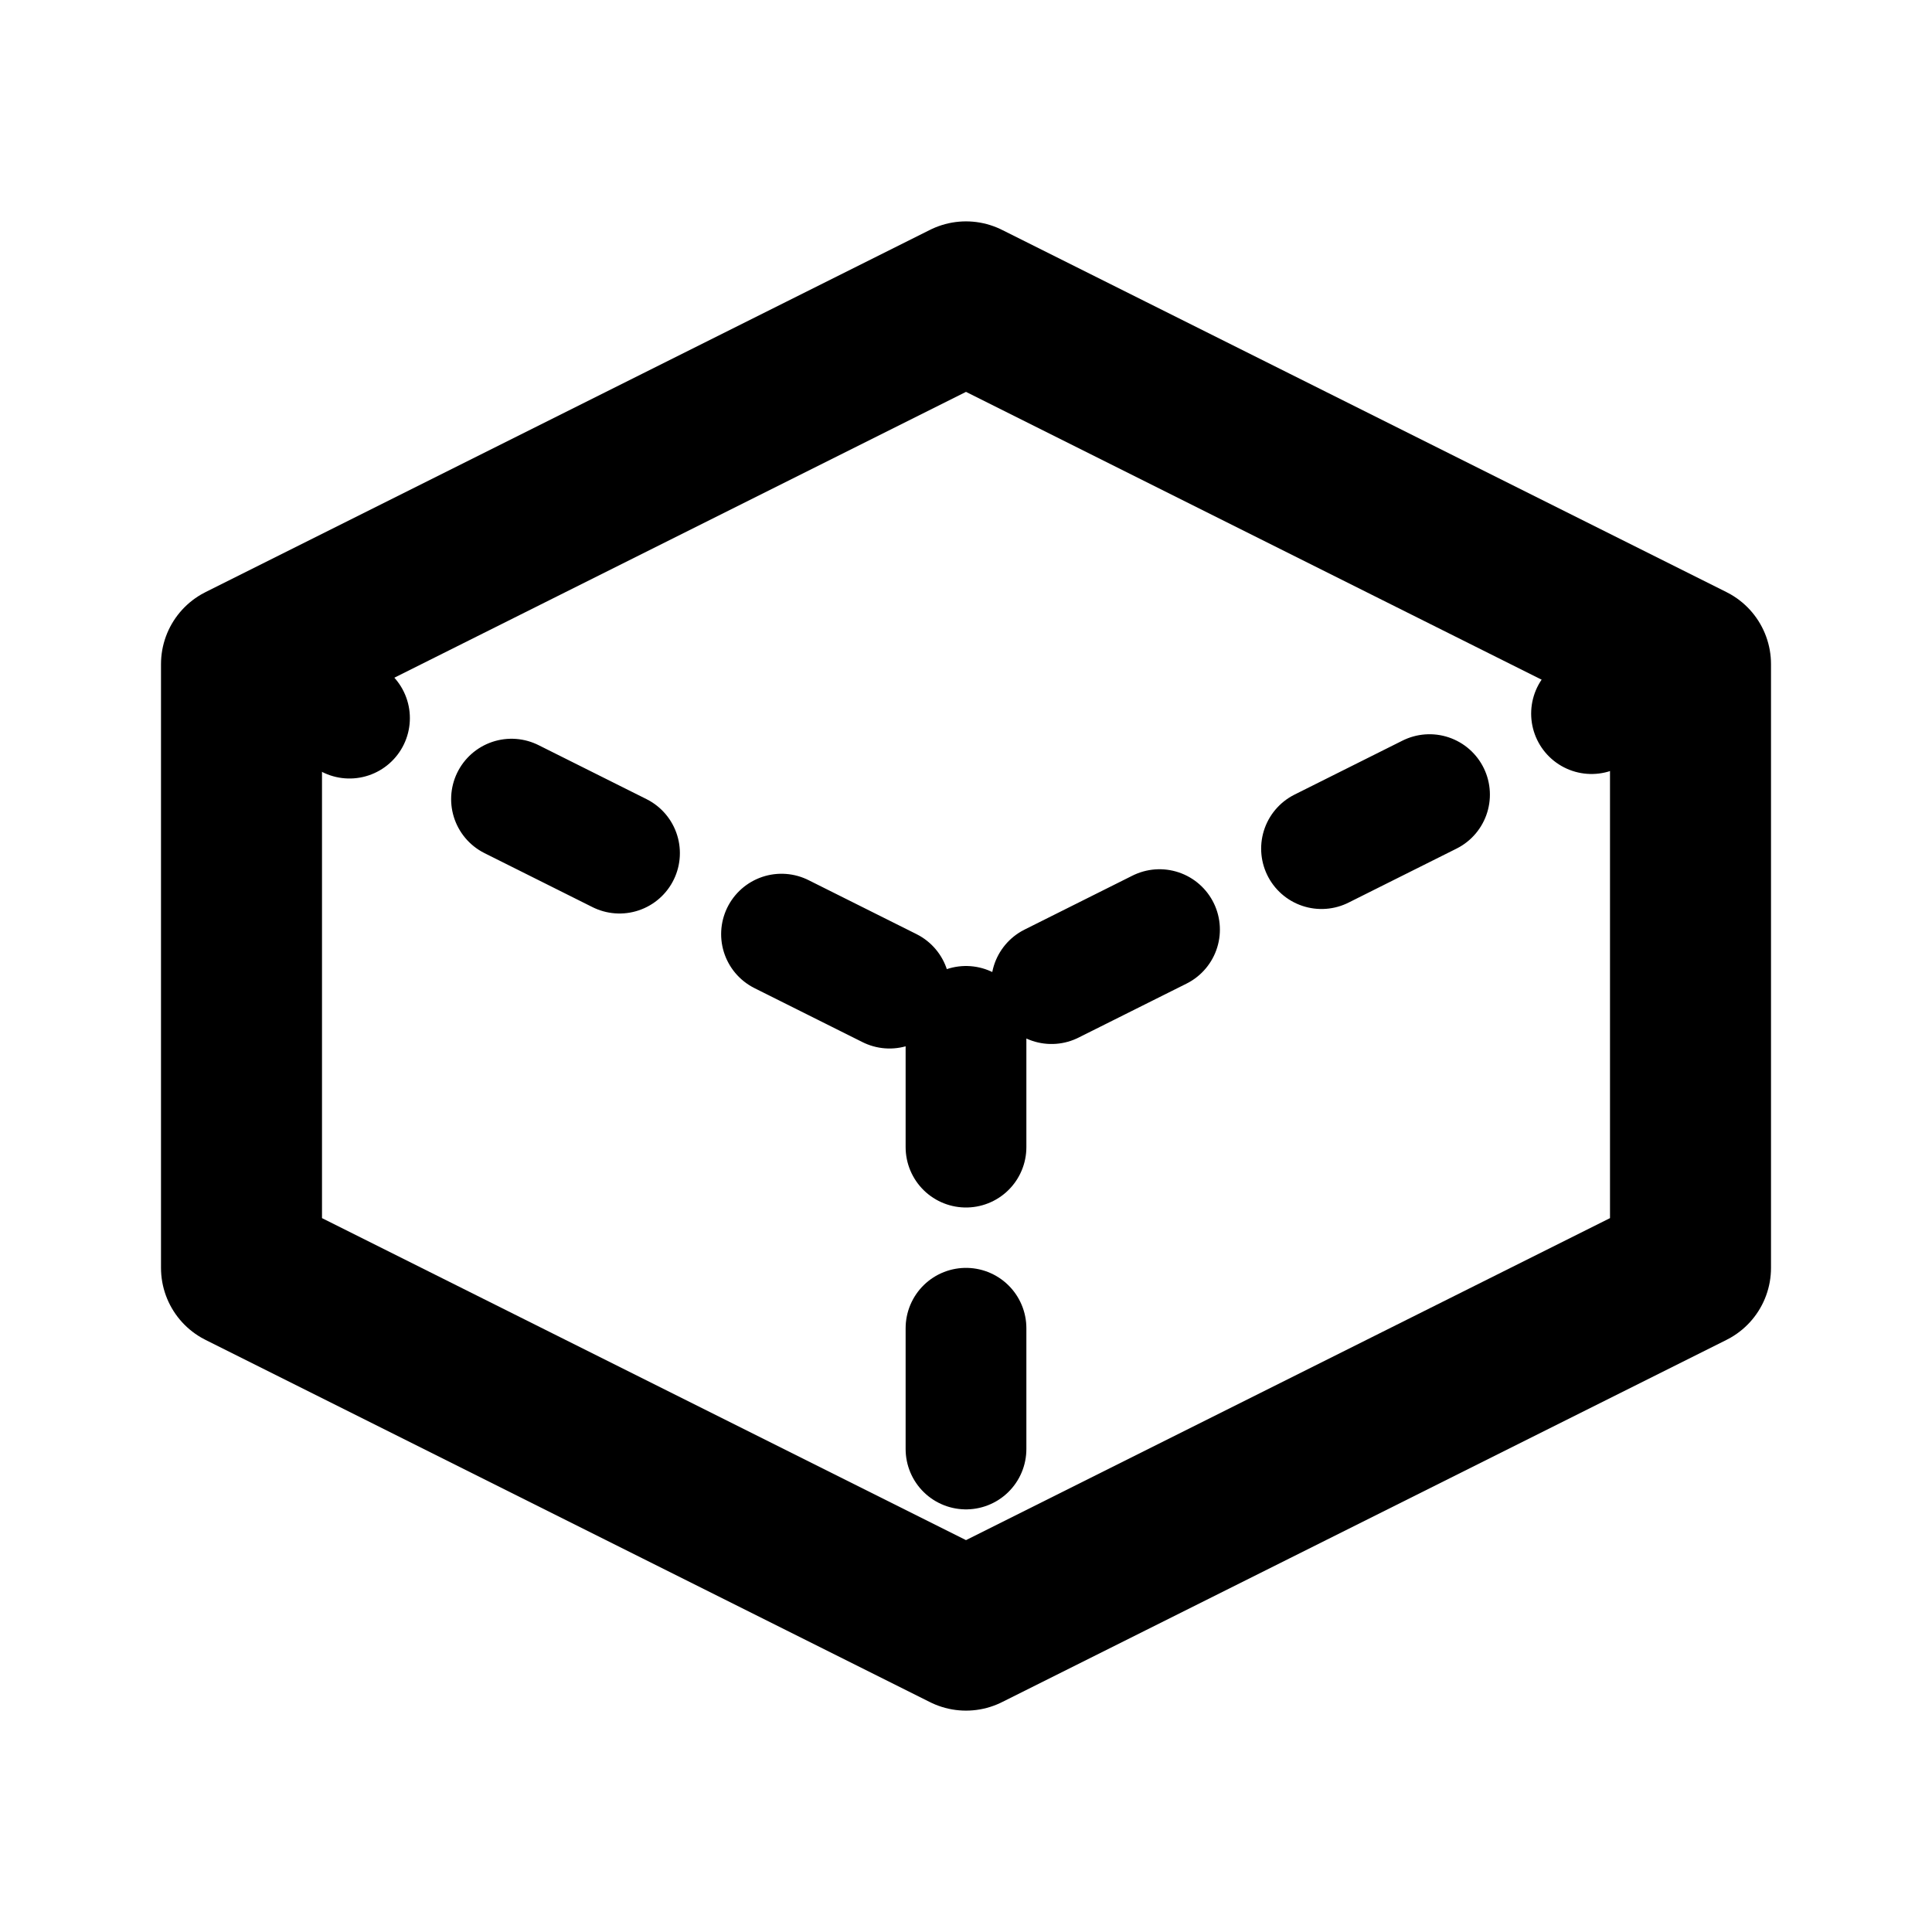
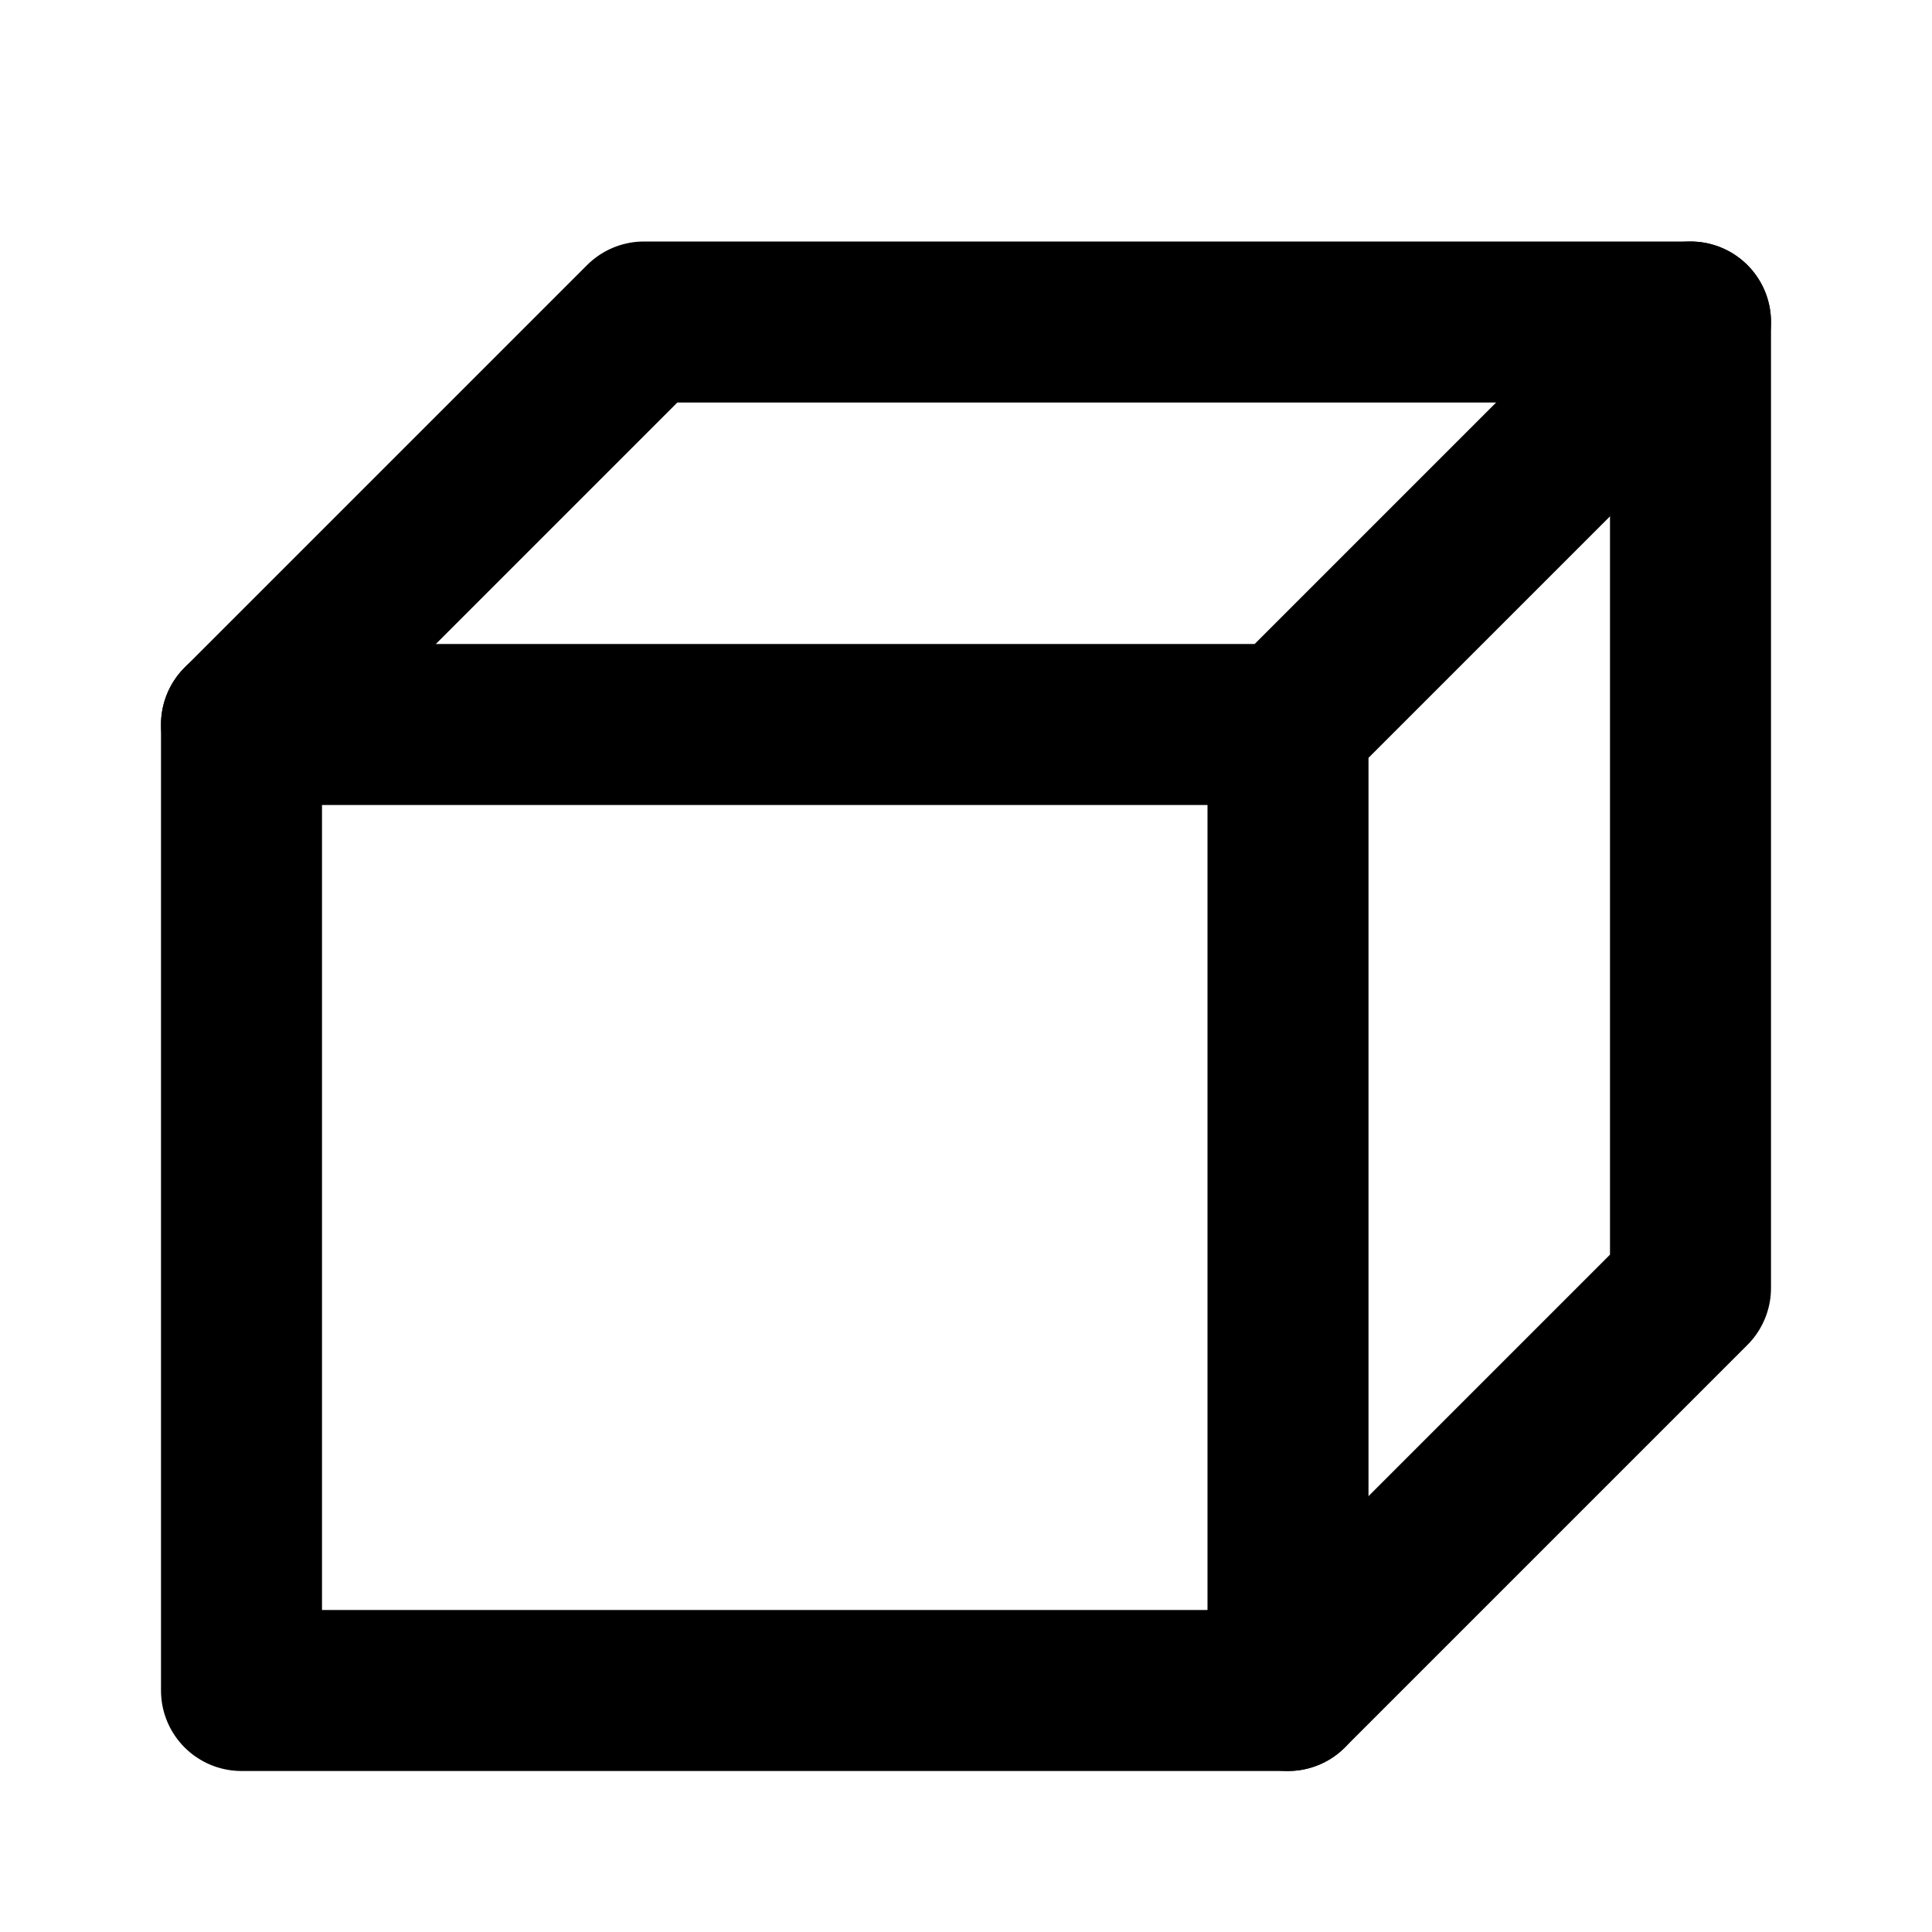
<svg xmlns="http://www.w3.org/2000/svg" viewBox="0 0 24 24" fill="none" stroke="currentColor" stroke-width="2" stroke-linecap="round" stroke-linejoin="round">
-   <path d="M3 8.25L12 3.75L21 8.25V15.75L12 20.25L3 15.75Z" />
-   <path stroke-width="1.5" stroke-dasharray="1.5 2.25" d="M3 8.25L12 12.75L21 8.25M12 12.75V20.25" />
+   <path d="M3 9L8 4H21V16L16 21H3Z" />
+   <path d="M3 9H16V21M16 9L21 4" />
</svg>
